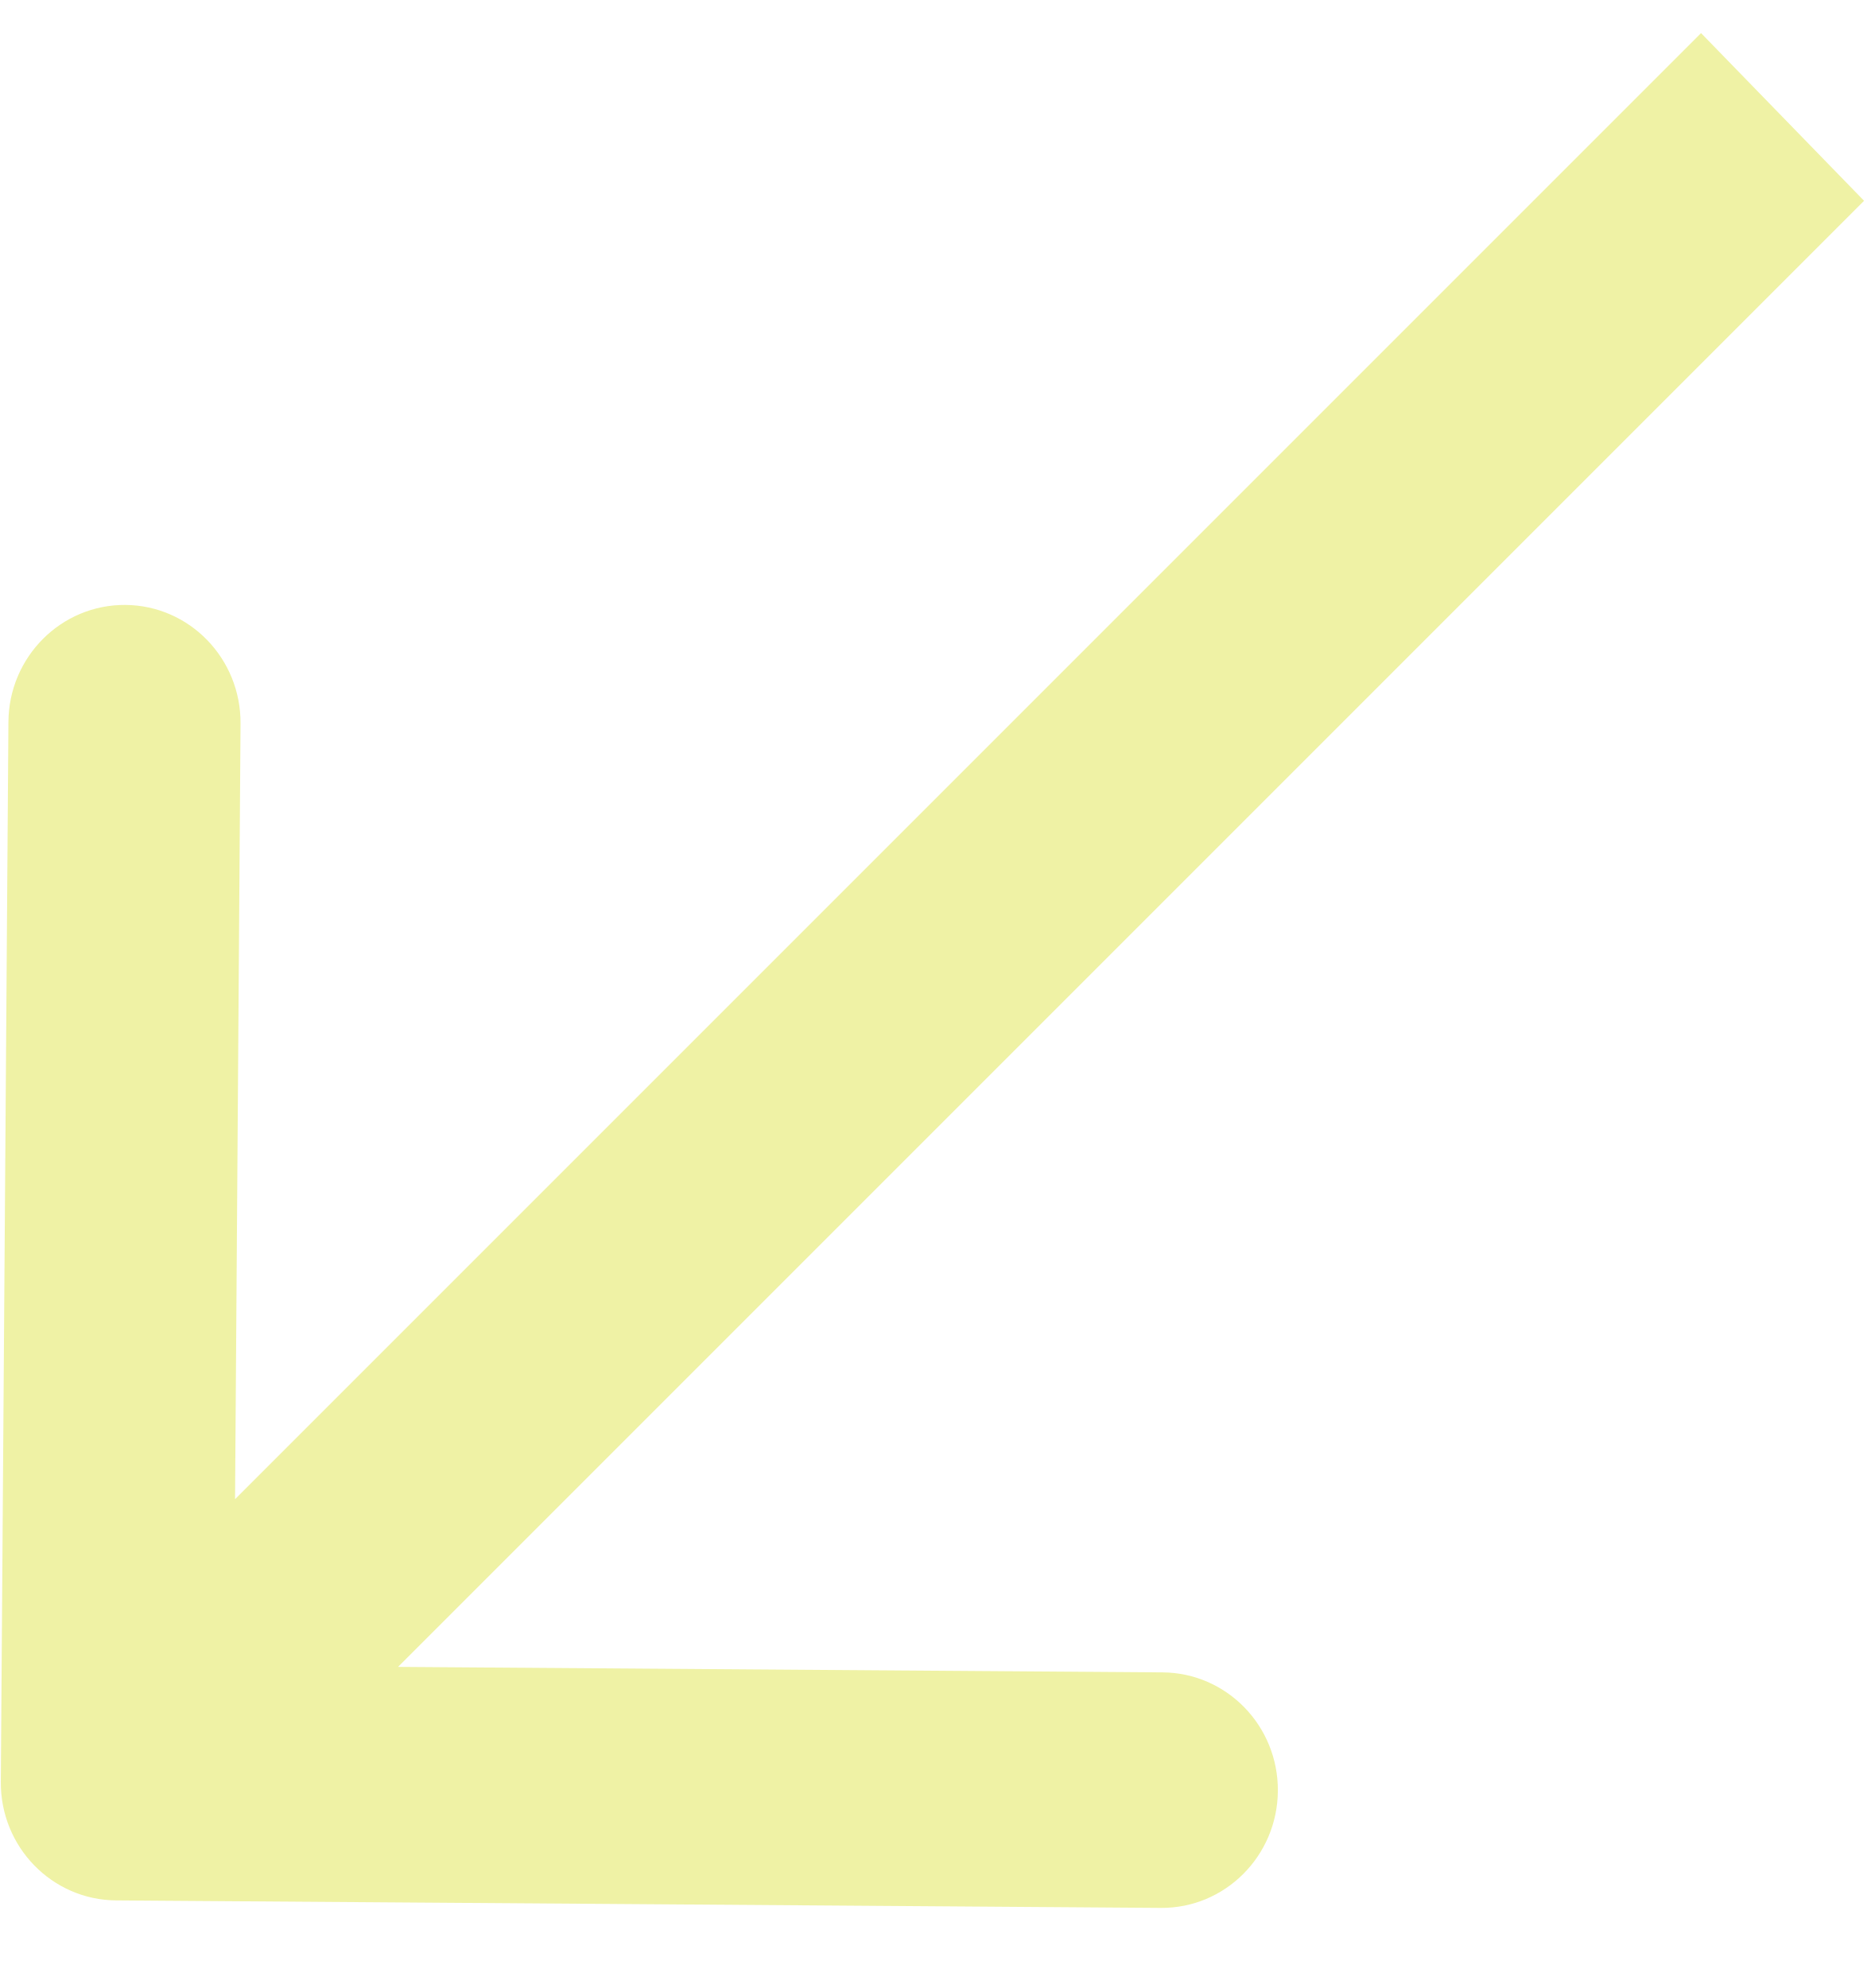
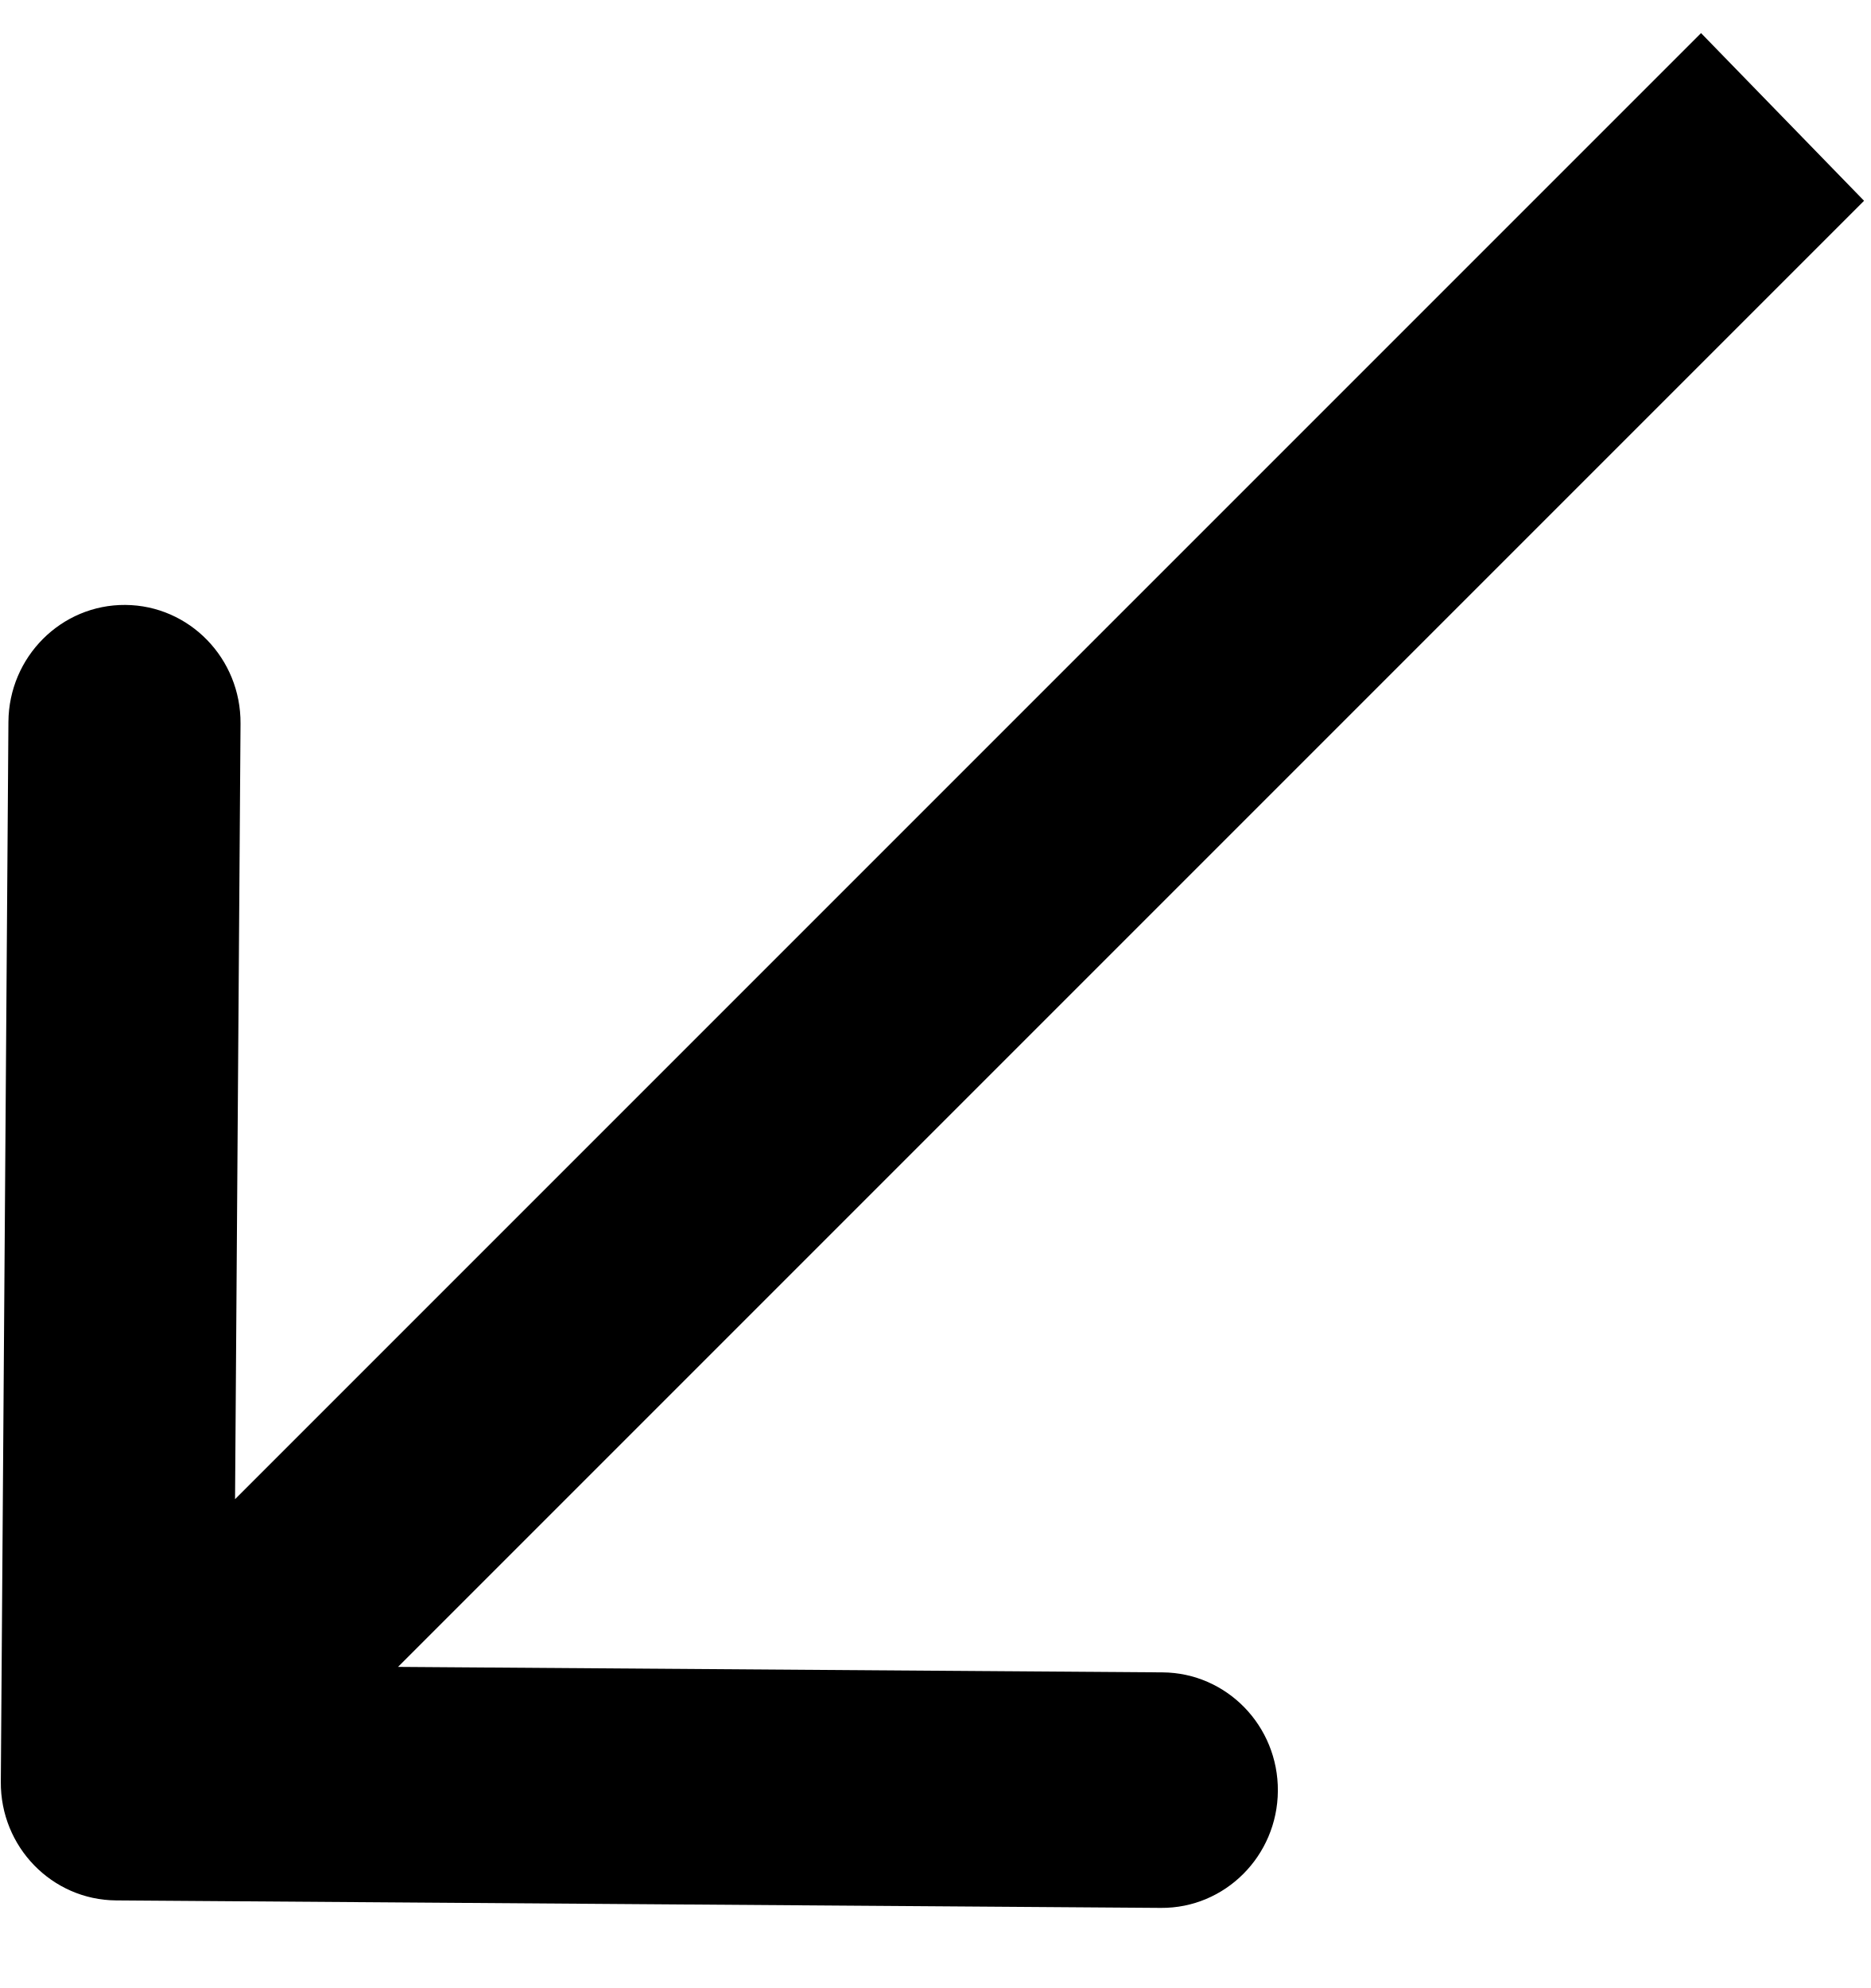
<svg xmlns="http://www.w3.org/2000/svg" width="16" height="17" viewBox="0 0 16 17" fill="none">
-   <path d="M0.007 15.237C0.003 15.793 0.444 16.247 0.993 16.251L9.928 16.315C10.476 16.319 10.924 15.871 10.928 15.315C10.932 14.759 10.491 14.305 9.942 14.301L2 14.244L2.057 6.188C2.061 5.631 1.62 5.177 1.072 5.173C0.524 5.169 0.076 5.617 0.072 6.173L0.007 15.237ZM14.547 0.283L0.303 14.527L1.697 15.961L15.941 1.717L14.547 0.283Z" fill="#EFF2A5" />
+   <path d="M0.007 15.237C0.003 15.793 0.444 16.247 0.993 16.251L9.928 16.315C10.476 16.319 10.924 15.871 10.928 15.315C10.932 14.759 10.491 14.305 9.942 14.301L2 14.244L2.057 6.188C2.061 5.631 1.62 5.177 1.072 5.173C0.524 5.169 0.076 5.617 0.072 6.173L0.007 15.237ZM14.547 0.283L0.303 14.527L1.697 15.961L15.941 1.717L14.547 0.283Z" fill="currentColor" />
</svg>
